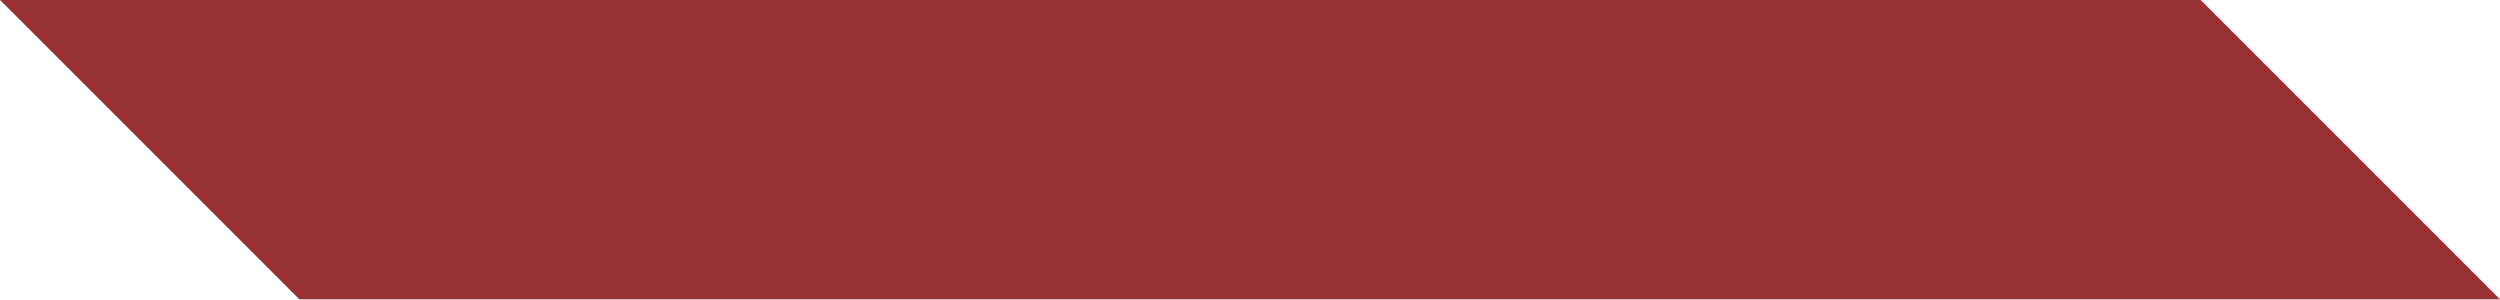
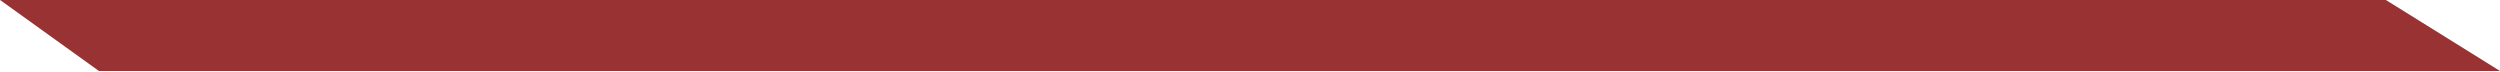
- <svg xmlns="http://www.w3.org/2000/svg" version="1.1" id="Layer_1" x="0px" y="0px" viewBox="0 0 342.41 41" style="enable-background:new 0 0 342.41 41;" xml:space="preserve">
+ <svg xmlns="http://www.w3.org/2000/svg" version="1.1" id="Layer_1" x="0px" y="0px" viewBox="0 0 1443.3 41" style="enable-background:new 0 0 1443.3 41;" xml:space="preserve">
  <style type="text/css">
	.st0{fill:#993333;stroke:#993333;stroke-miterlimit:10;}
</style>
-   <polygon class="st0" points="341.21,40.5 41.21,40.5 1.21,0.5 301.21,0.5 " />
+   <polygon class="st0" points="1441.6,40.5 57.3,40.5 1.6,0.5 1377.3,0.5 " />
</svg>
